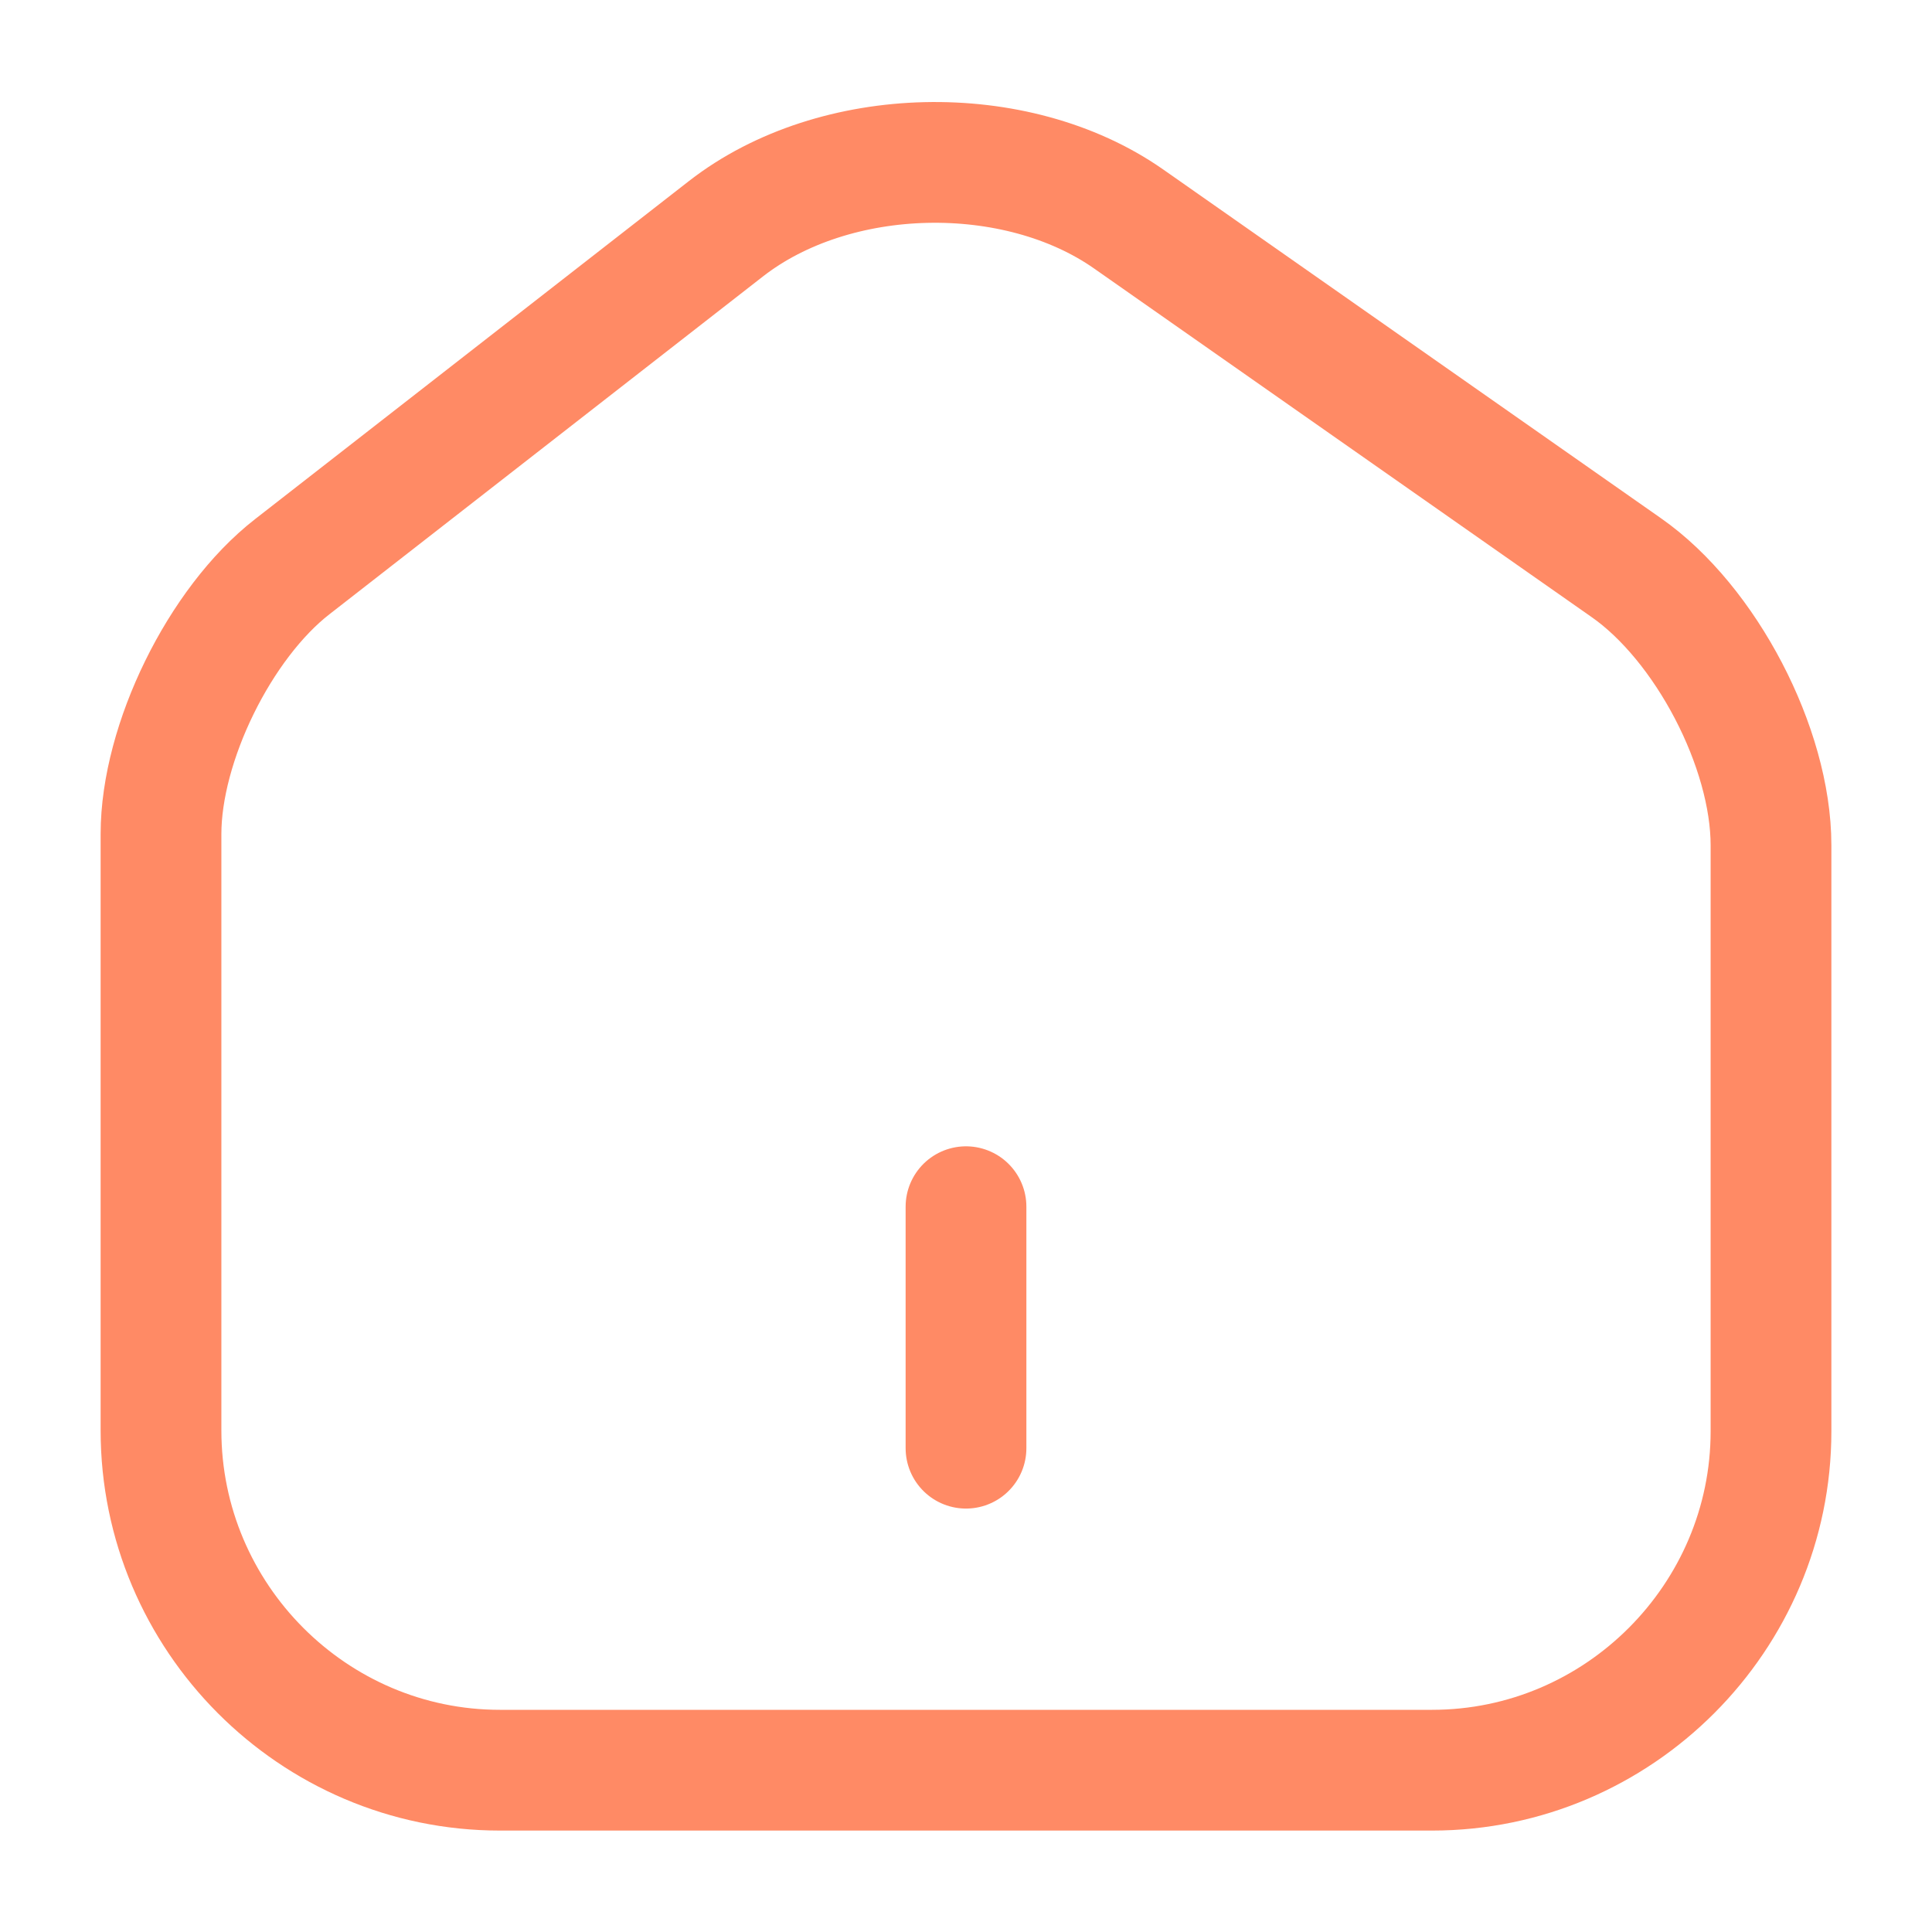
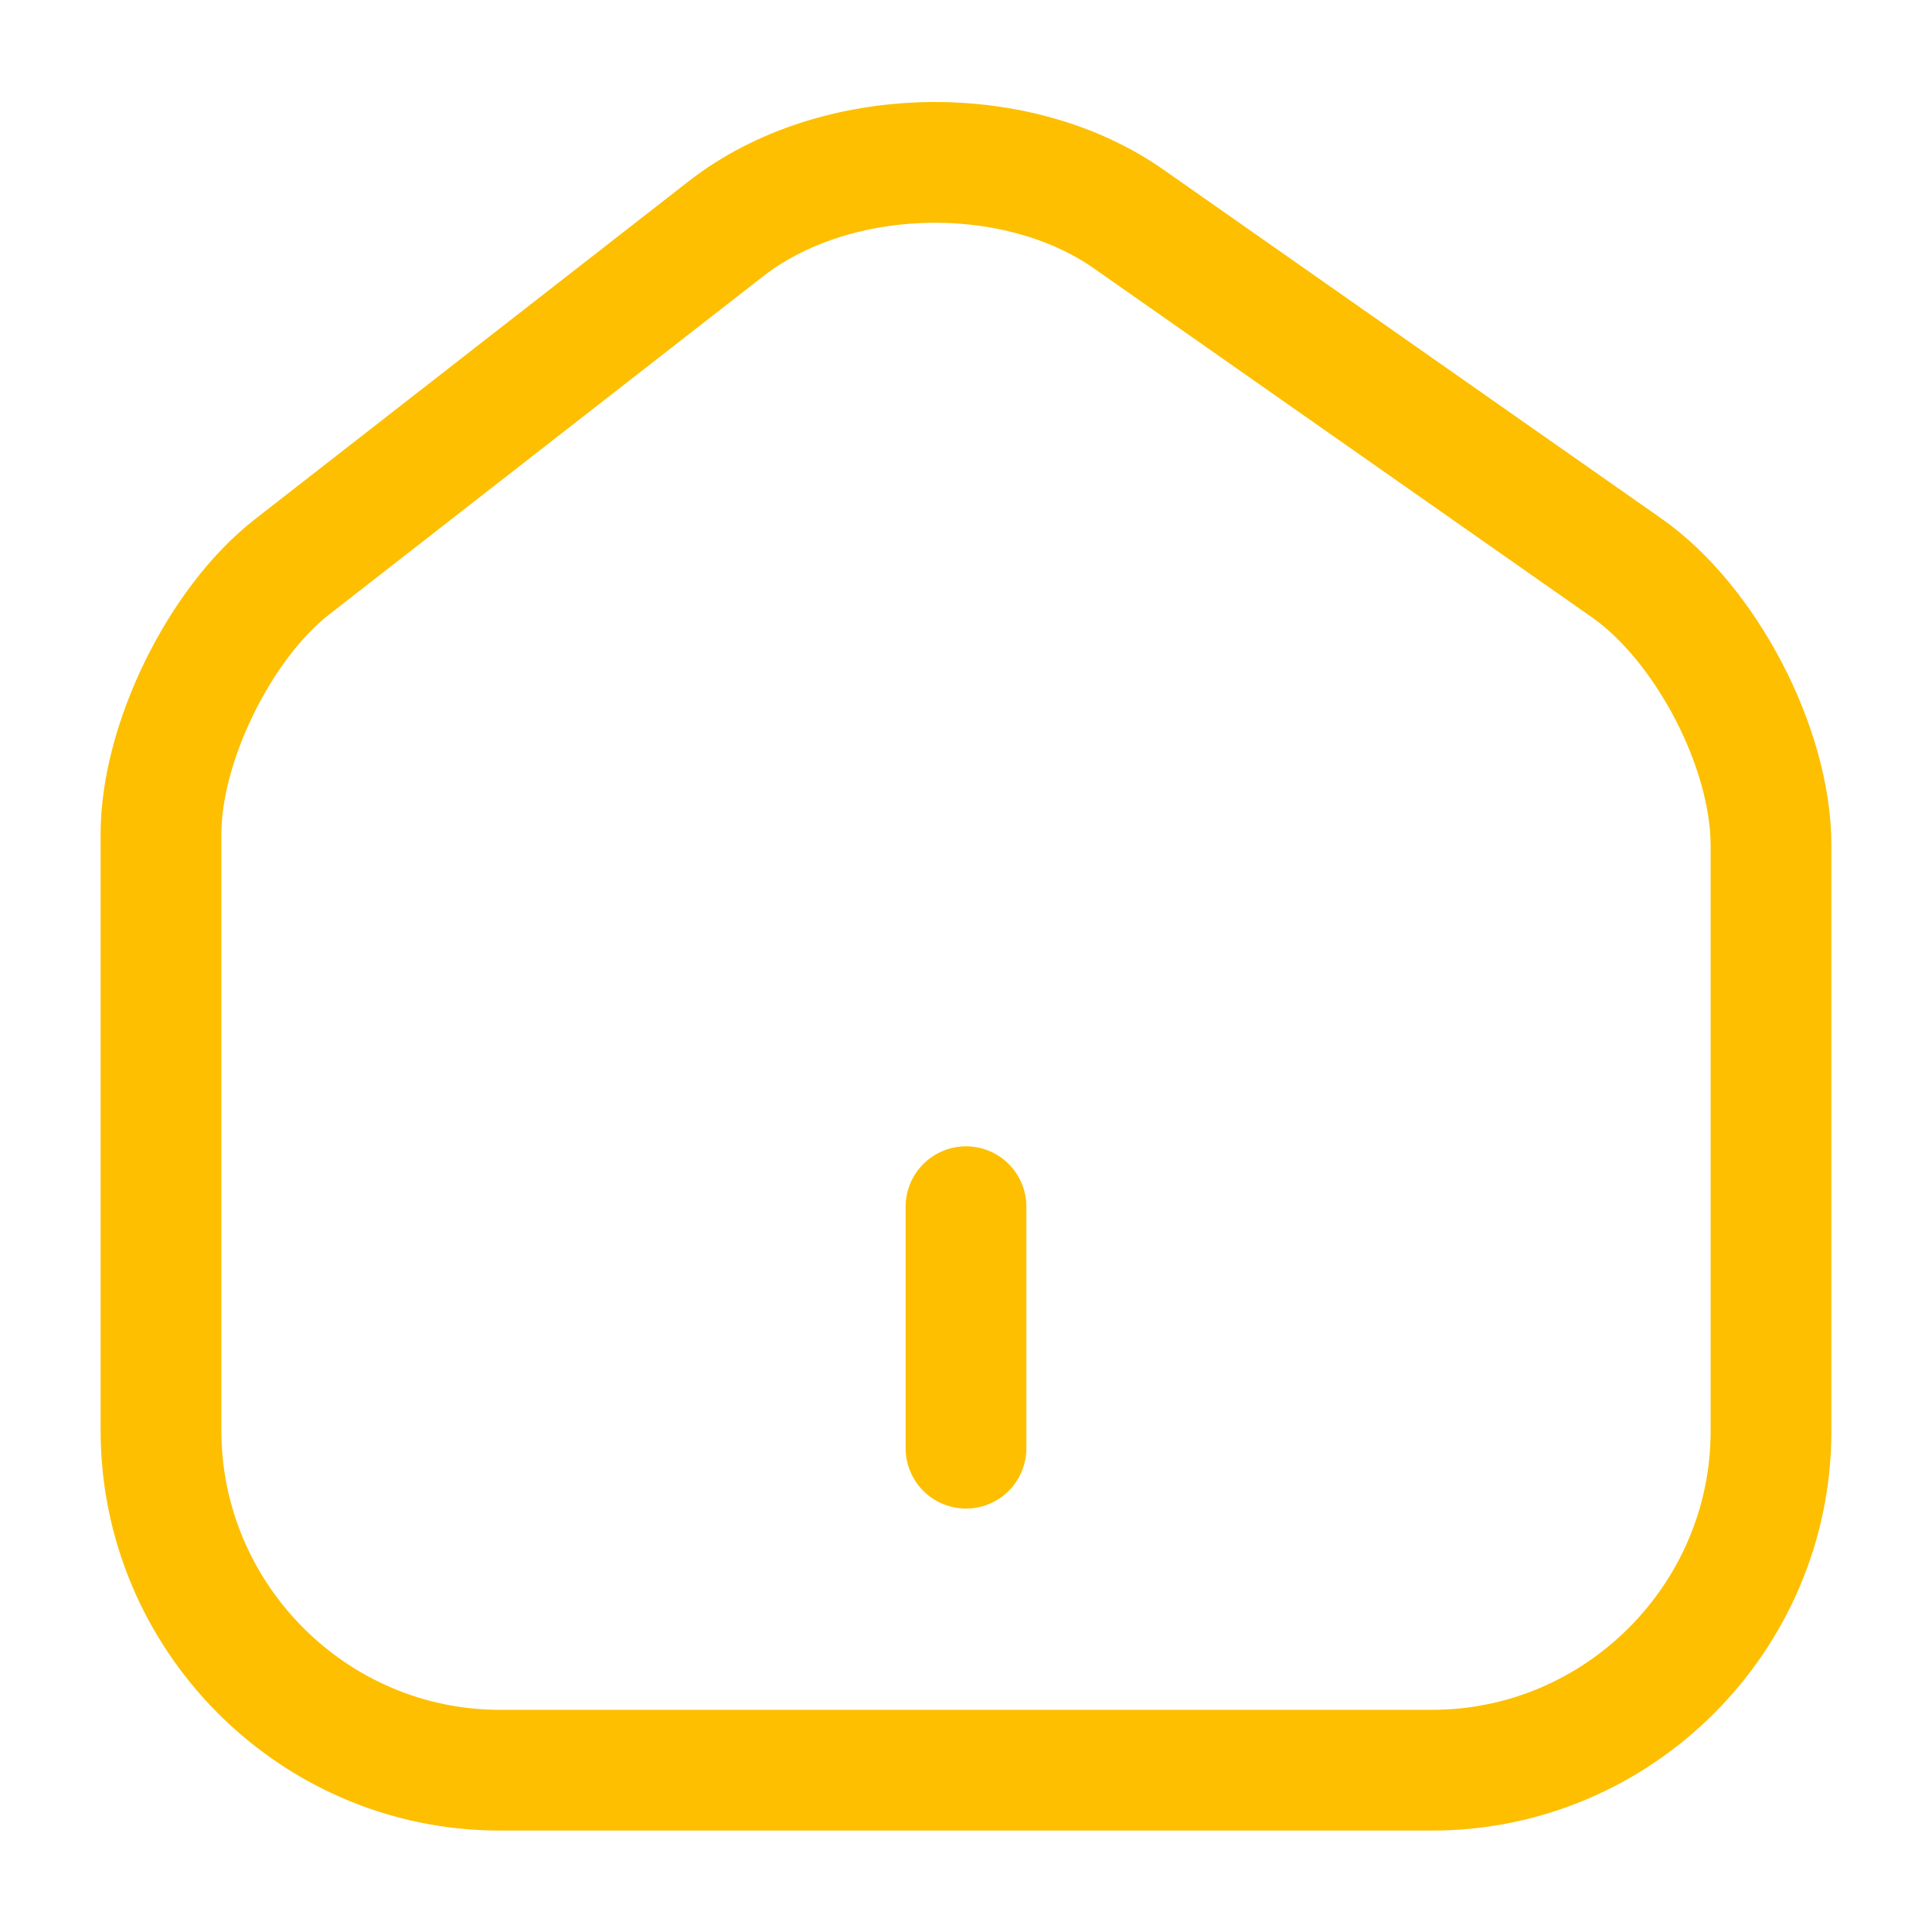
<svg xmlns="http://www.w3.org/2000/svg" width="32" height="32" viewBox="0 0 24 24" fill="none">
-   <path d="m9.02 2.84-5.39 4.2C2.73 7.74 2 9.23 2 10.36v7.41c0 2.32 1.89 4.22 4.21 4.22h11.58c2.32 0 4.21-1.9 4.21-4.21V10.5c0-1.21-.81-2.76-1.8-3.45l-6.18-4.33c-1.4-.98-3.65-.93-5 .12ZM12 17.99v-3" stroke="#FF8A65" stroke-width="1.5" stroke-linecap="round" stroke-linejoin="round" />
+   <path d="m9.02 2.84-5.39 4.2C2.73 7.74 2 9.23 2 10.36v7.41c0 2.32 1.89 4.22 4.21 4.22h11.58c2.32 0 4.21-1.9 4.21-4.21V10.5c0-1.21-.81-2.76-1.8-3.45l-6.18-4.33c-1.4-.98-3.65-.93-5 .12ZM12 17.99v-3" stroke="#fdbf00" stroke-width="1.5" stroke-linecap="round" stroke-linejoin="round" />
</svg>
